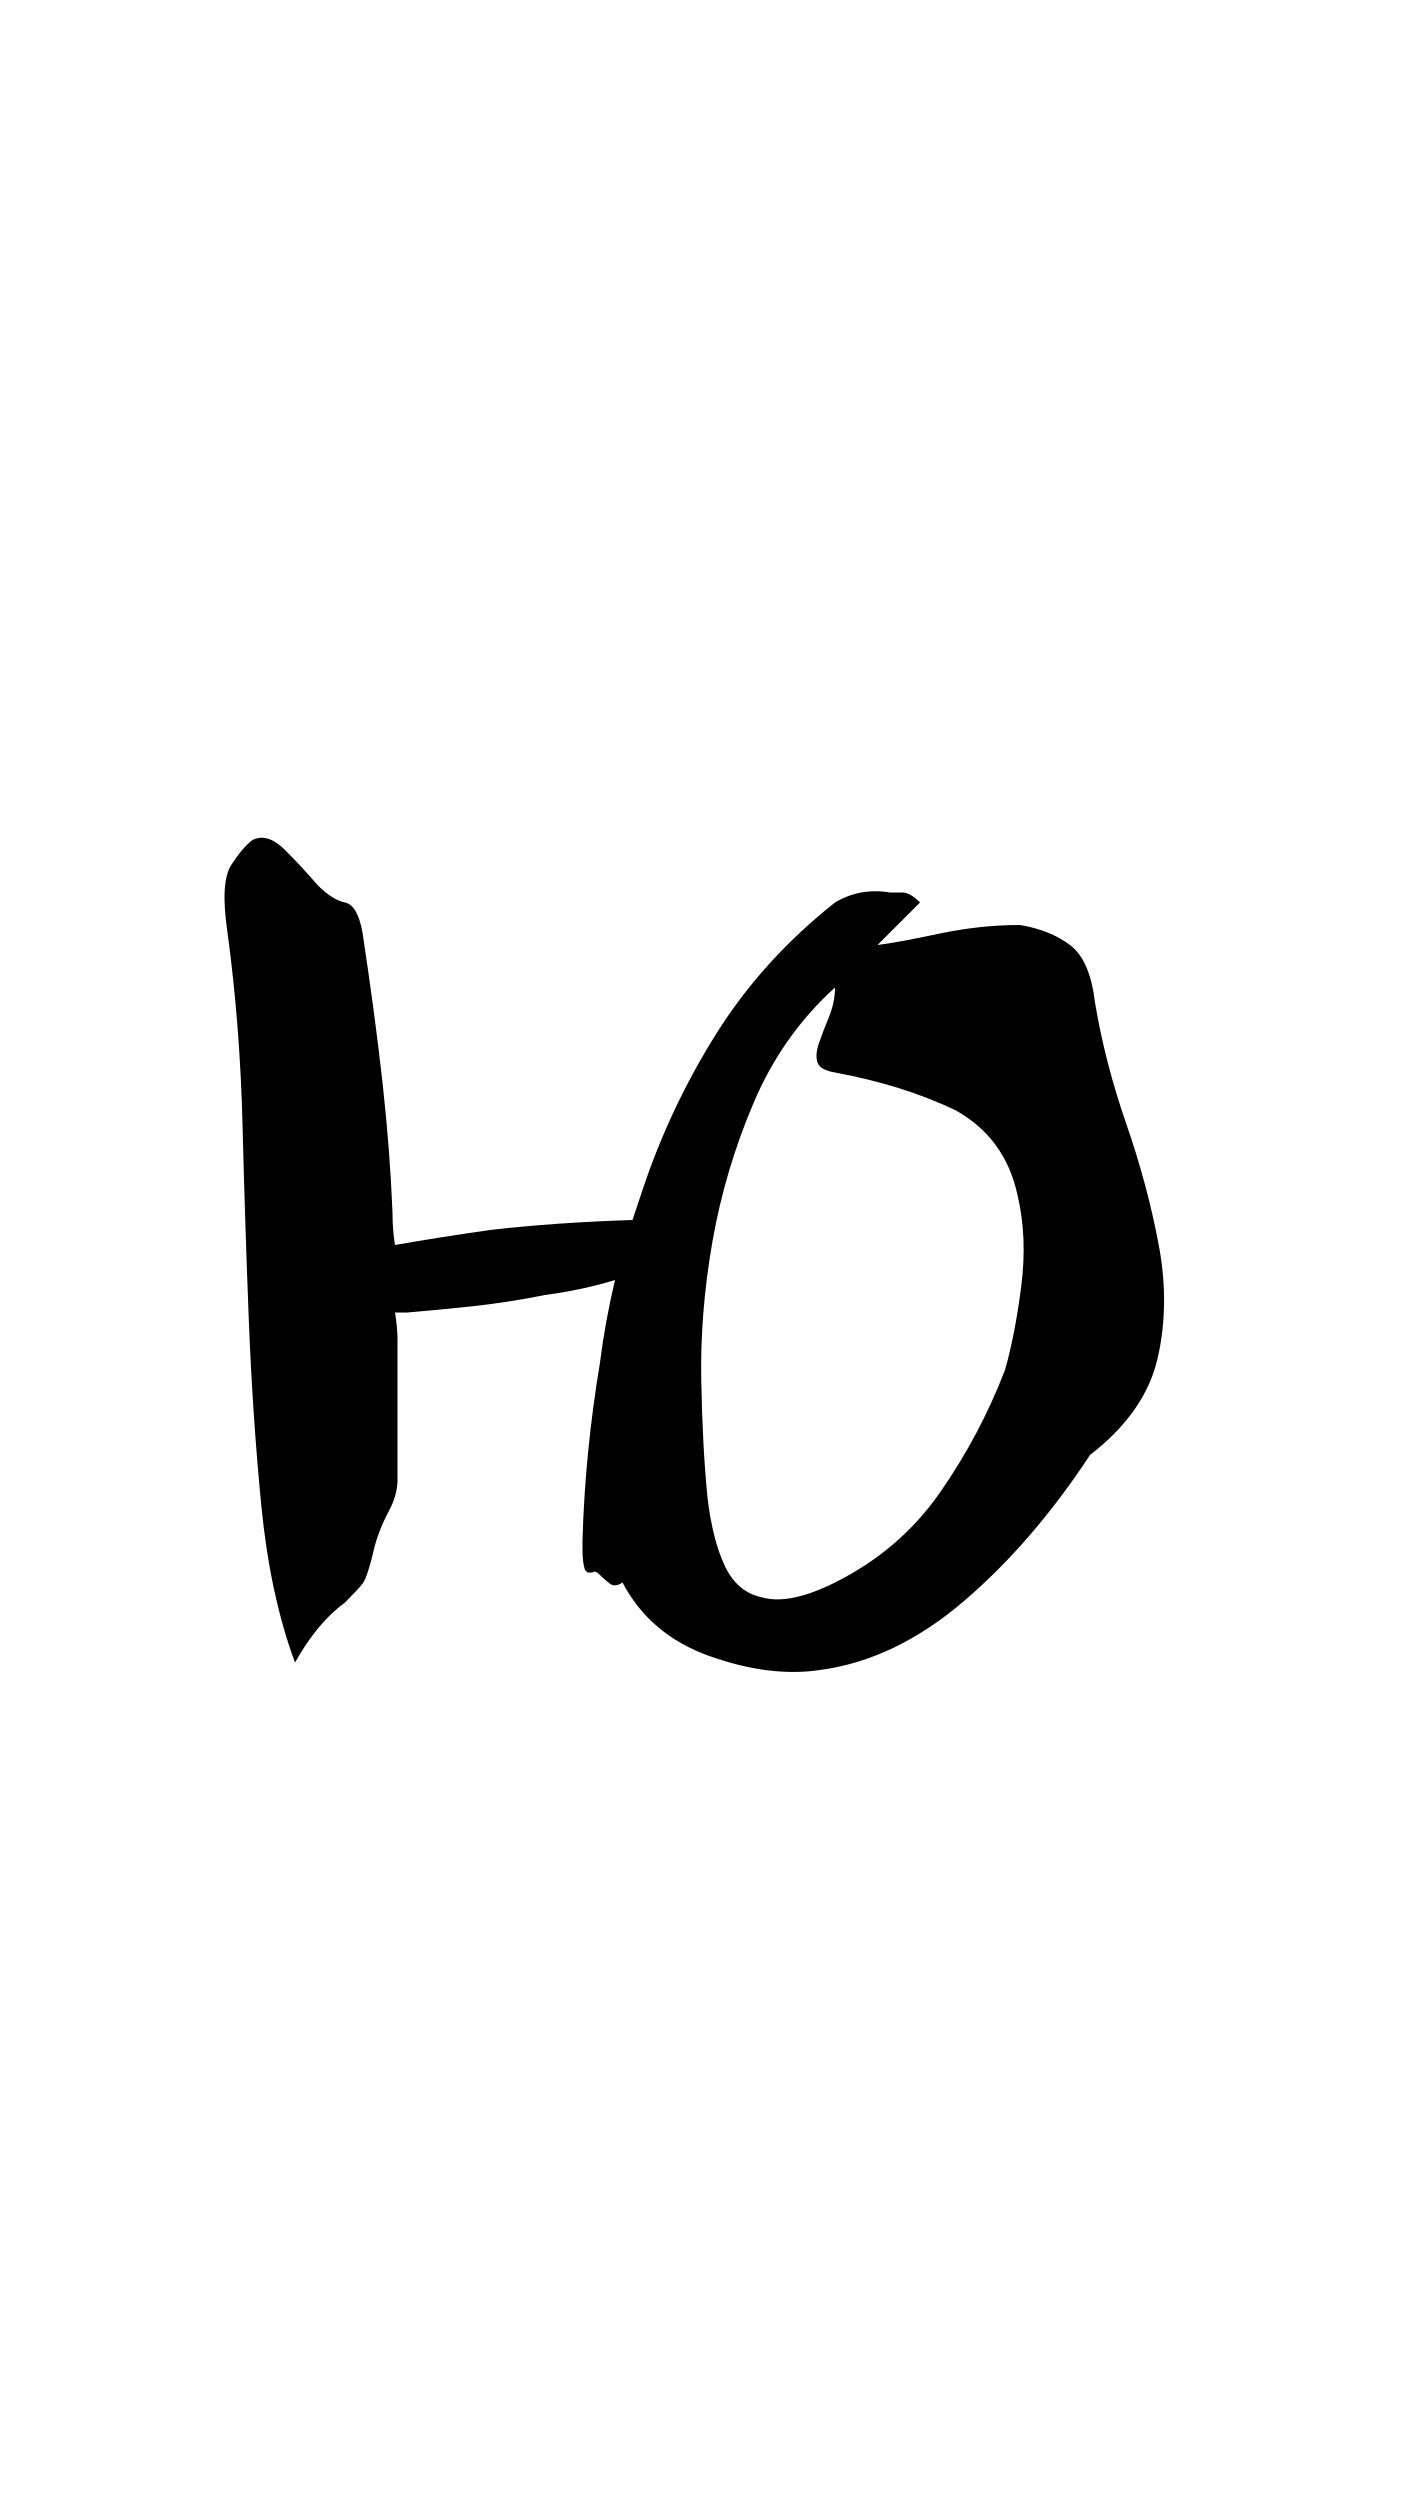
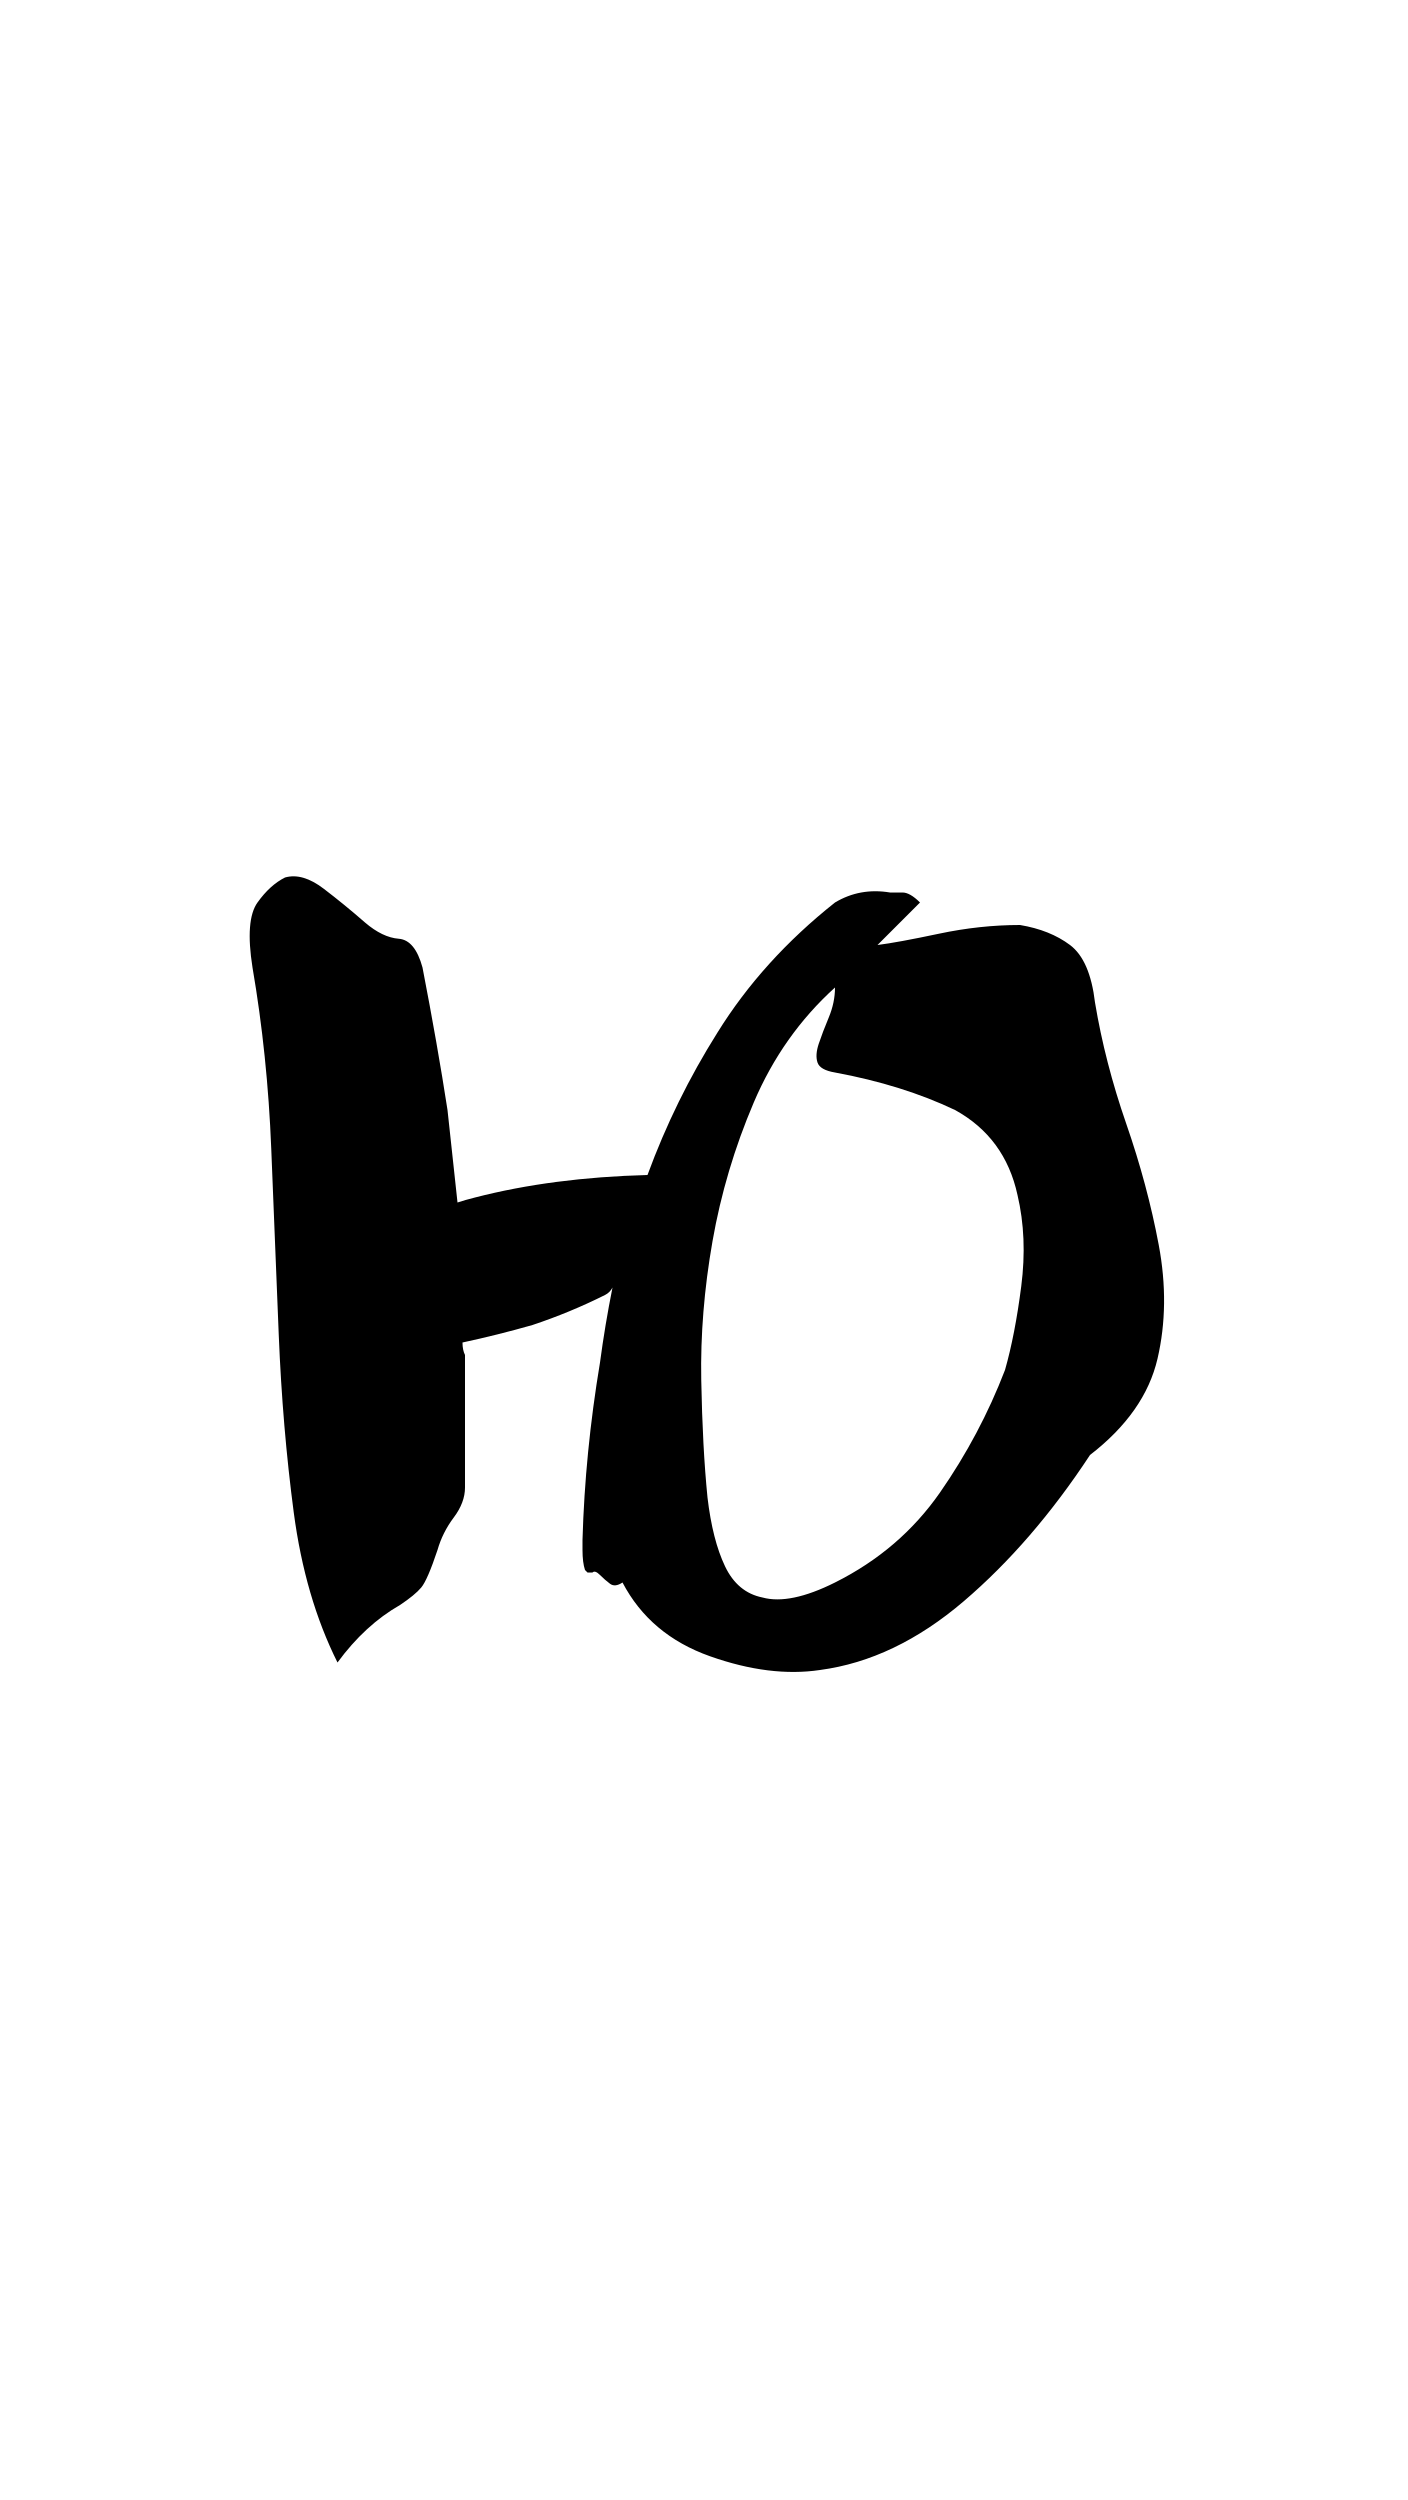
<svg xmlns="http://www.w3.org/2000/svg" viewBox="-50 -650 563 1000">
  <g transform="scale(1,-1)">
-     <path d="M311 293Q314 293 318 289L301 272Q309 273 325.5 276.5Q342 280 358 280Q370 278 378.0 272.0Q386 266 388 249Q392 225 400.5 200.5Q409 176 413.5 152.0Q418 128 413.0 106.5Q408 85 386 68Q363 33 335.5 9.5Q308 -14 278 -18Q258 -21 234.0 -12.5Q210 -4 199 17Q196 15 194.0 16.5Q192 18 190.0 20.0Q188 22 187 21Q186 21 185 21Q185 21 184 22Q183 25 183 30V34Q184 69 190 105Q192 121 196 138Q183 134 168 132Q153 129 139.0 127.5Q125 126 113 125Q111 125 108 125Q109 119 109 114Q109 88 109 58Q109 52 105.5 45.5Q102 39 100 32Q97 19 95.0 16.5Q93 14 88 9Q77 1 68 -15Q58 12 54.5 48.0Q51 84 49.5 122.5Q48 161 47.0 200.5Q46 240 41 277Q38 297 42.5 304.0Q47 311 51 314Q57 317 64.0 310.0Q71 303 77 296Q83 290 88.0 289.0Q93 288 95 277Q100 244 103.0 217.0Q106 190 107 165Q107 158 108 152Q125 155 146 158Q172 161 203 162Q205 168 207 174Q218 207 236.5 236.5Q255 266 284 289Q294 295 306 293ZM332 206Q311 216 284 221Q278 222 277.0 225.0Q276 228 277.5 232.5Q279 237 281.5 243.0Q284 249 284 255Q263 236 251.5 209.0Q240 182 235.0 153.5Q230 125 230.5 98.0Q231 71 233 51Q235 34 240.0 23.5Q245 13 255 11Q266 8 284 17Q310 30 326.0 53.0Q342 76 352 102Q356 116 358.5 135.5Q361 155 357 172Q352 195 332 206Z" />
+     <path d="M311 293Q314 293 318 289L301 272Q309 273 325.5 276.5Q342 280 358 280Q370 278 378.0 272.0Q386 266 388 249Q392 225 400.5 200.5Q409 176 413.5 152.0Q418 128 413.0 106.5Q408 85 386 68Q363 33 335.5 9.5Q308 -14 278 -18Q258 -21 234.0 -12.5Q210 -4 199 17Q196 15 194.0 16.5Q192 18 190.0 20.0Q188 22 187 21Q186 21 185 21Q185 21 184 22Q183 25 183 30V34Q184 69 190 105Q192 120 195 135Q194 133 192 132Q178 125 163 120Q149 116 135 113Q135 110 136 108Q136 83 136 55Q136 49 131.5 43.0Q127 37 125 30Q121 18 118.5 15.0Q116 12 110 8Q96 0 85 -15Q72 11 67.5 45.0Q63 79 61.5 116.0Q60 153 58.5 190.5Q57 228 51 263Q48 282 53.0 289.0Q58 296 64 299Q71 301 79.5 294.5Q88 288 96 281Q103 275 109.5 274.5Q116 274 119 263Q125 232 129 206Q131 187 133 169Q136 170 140 171Q171 179 209 180Q220 210 237 237Q255 266 284 289Q294 295 306 293ZM332 206Q311 216 284 221Q278 222 277.0 225.0Q276 228 277.5 232.5Q279 237 281.5 243.0Q284 249 284 255Q263 236 251.5 209.0Q240 182 235.0 153.5Q230 125 230.5 98.0Q231 71 233 51Q235 34 240.0 23.5Q245 13 255 11Q266 8 284 17Q310 30 326.0 53.0Q342 76 352 102Q356 116 358.5 135.5Q361 155 357 172Q352 195 332 206Z" />
  </g>
</svg>
